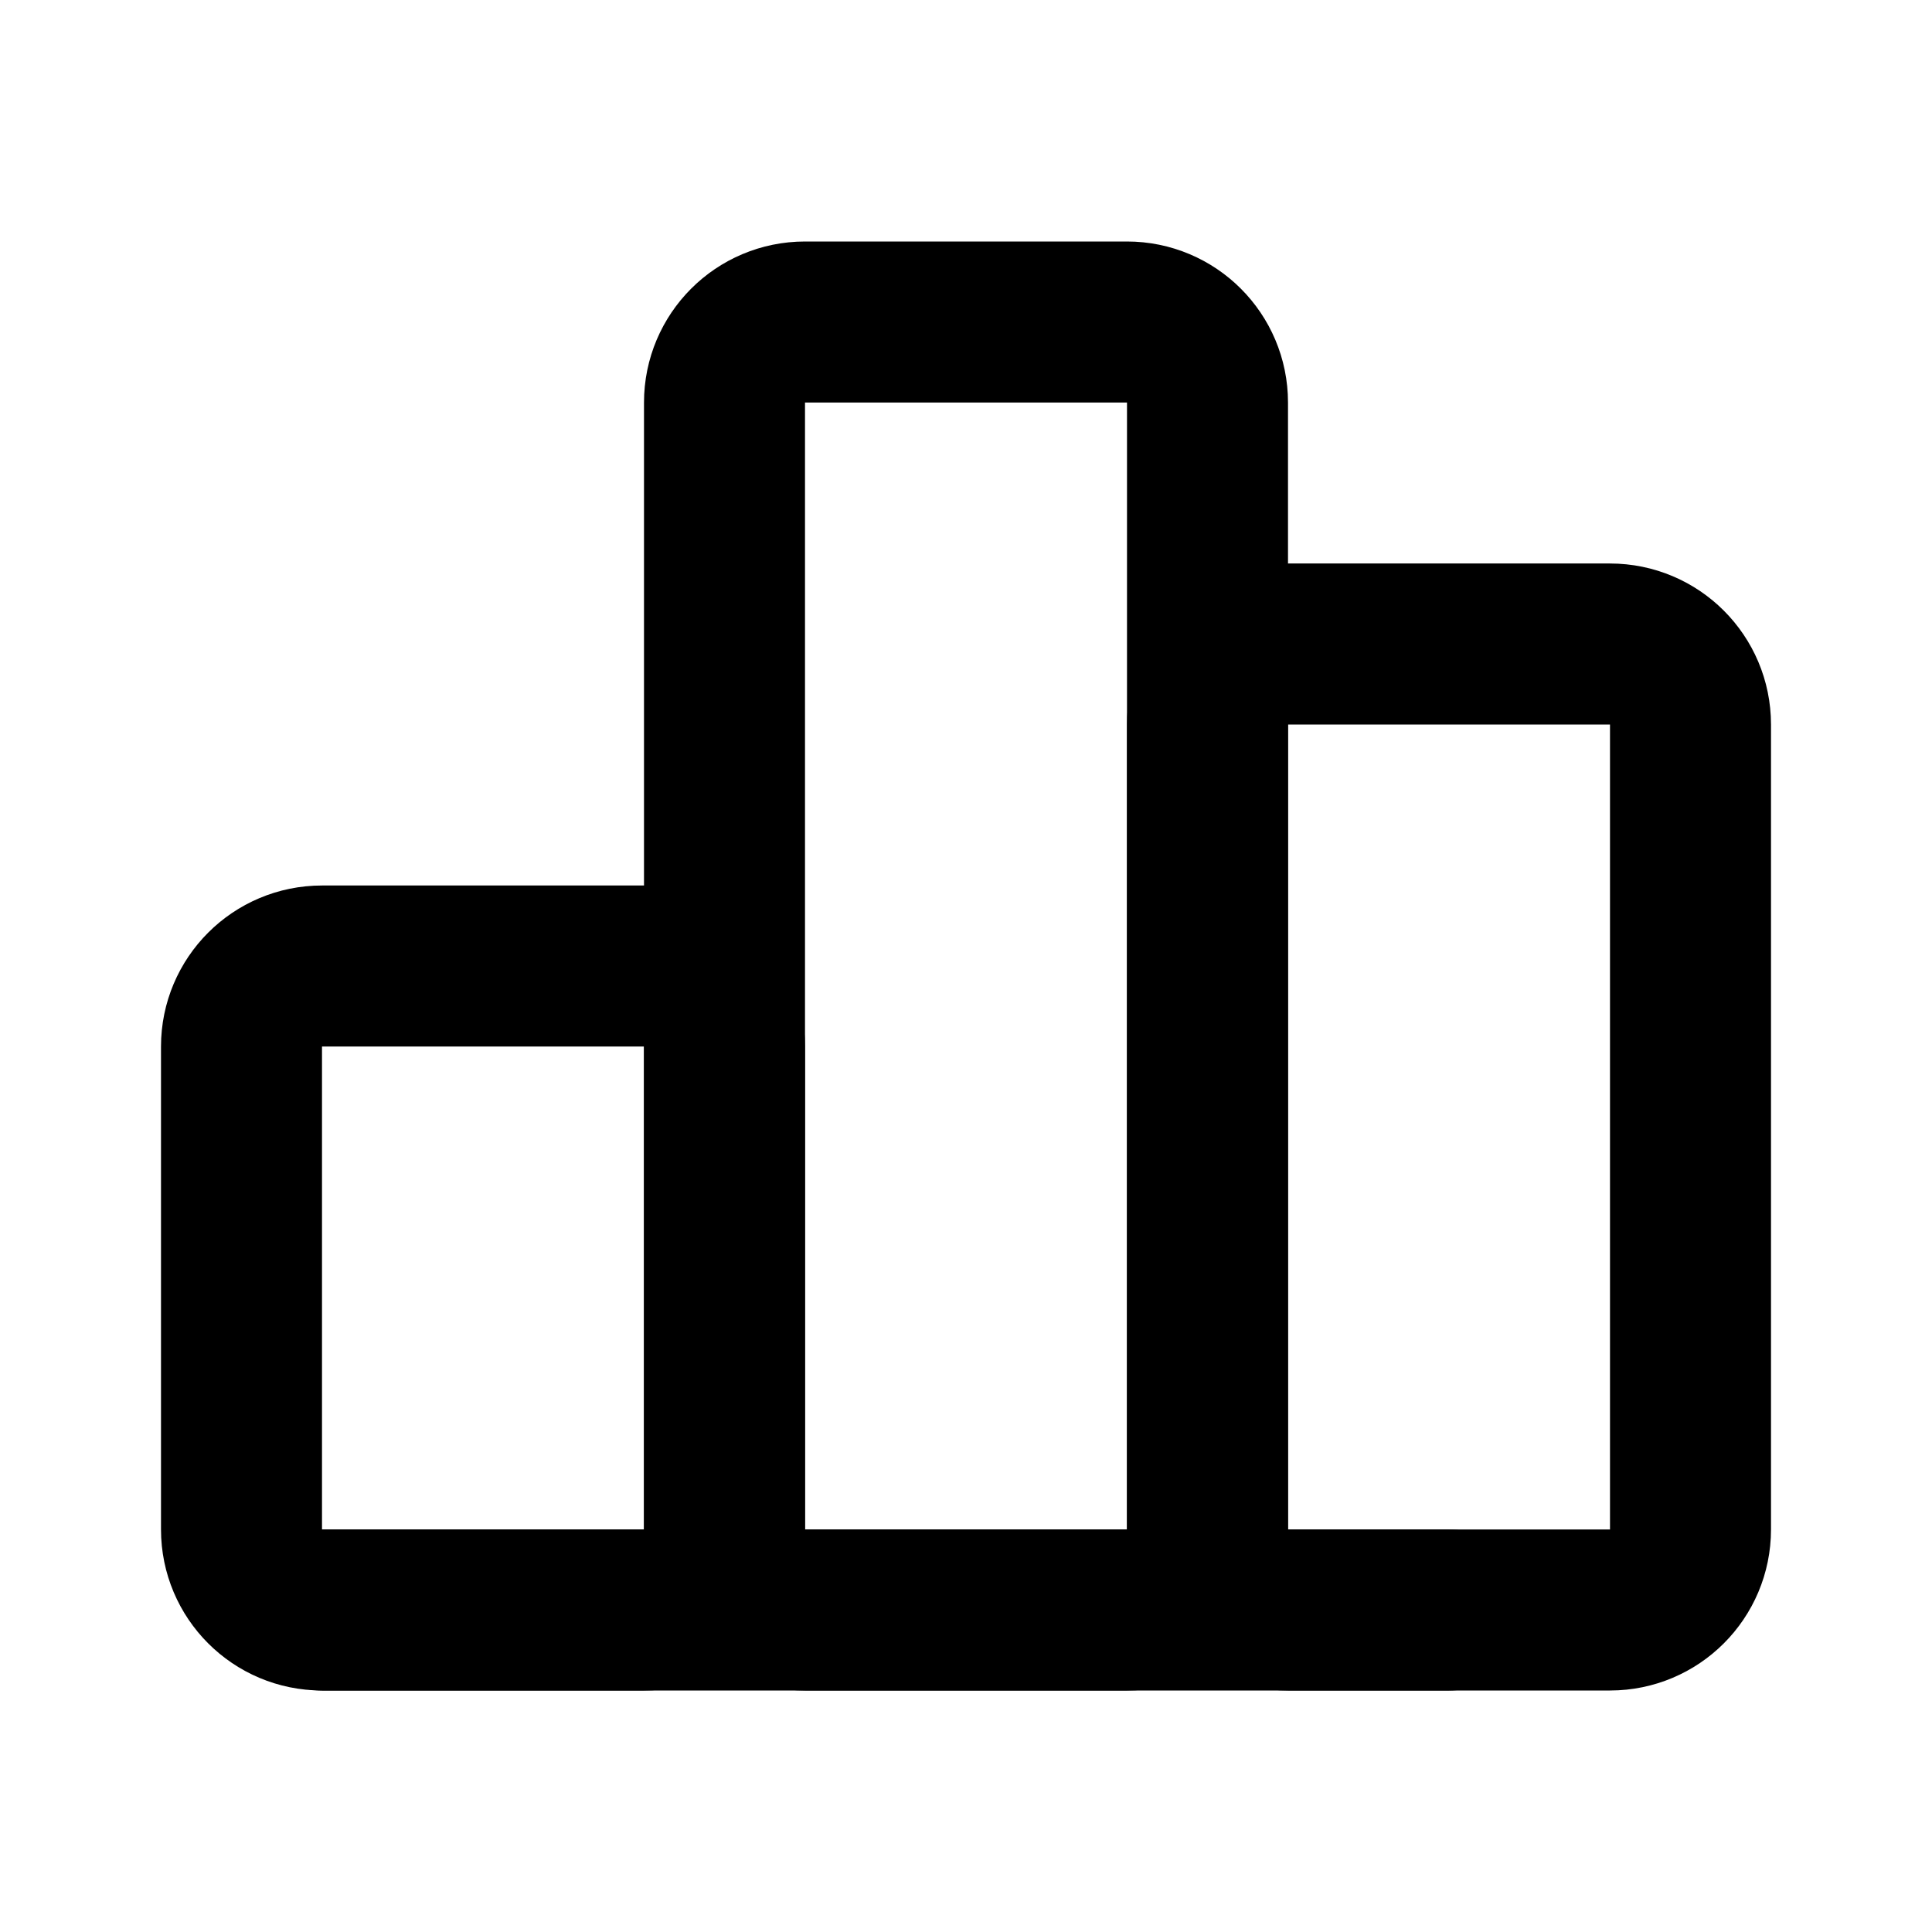
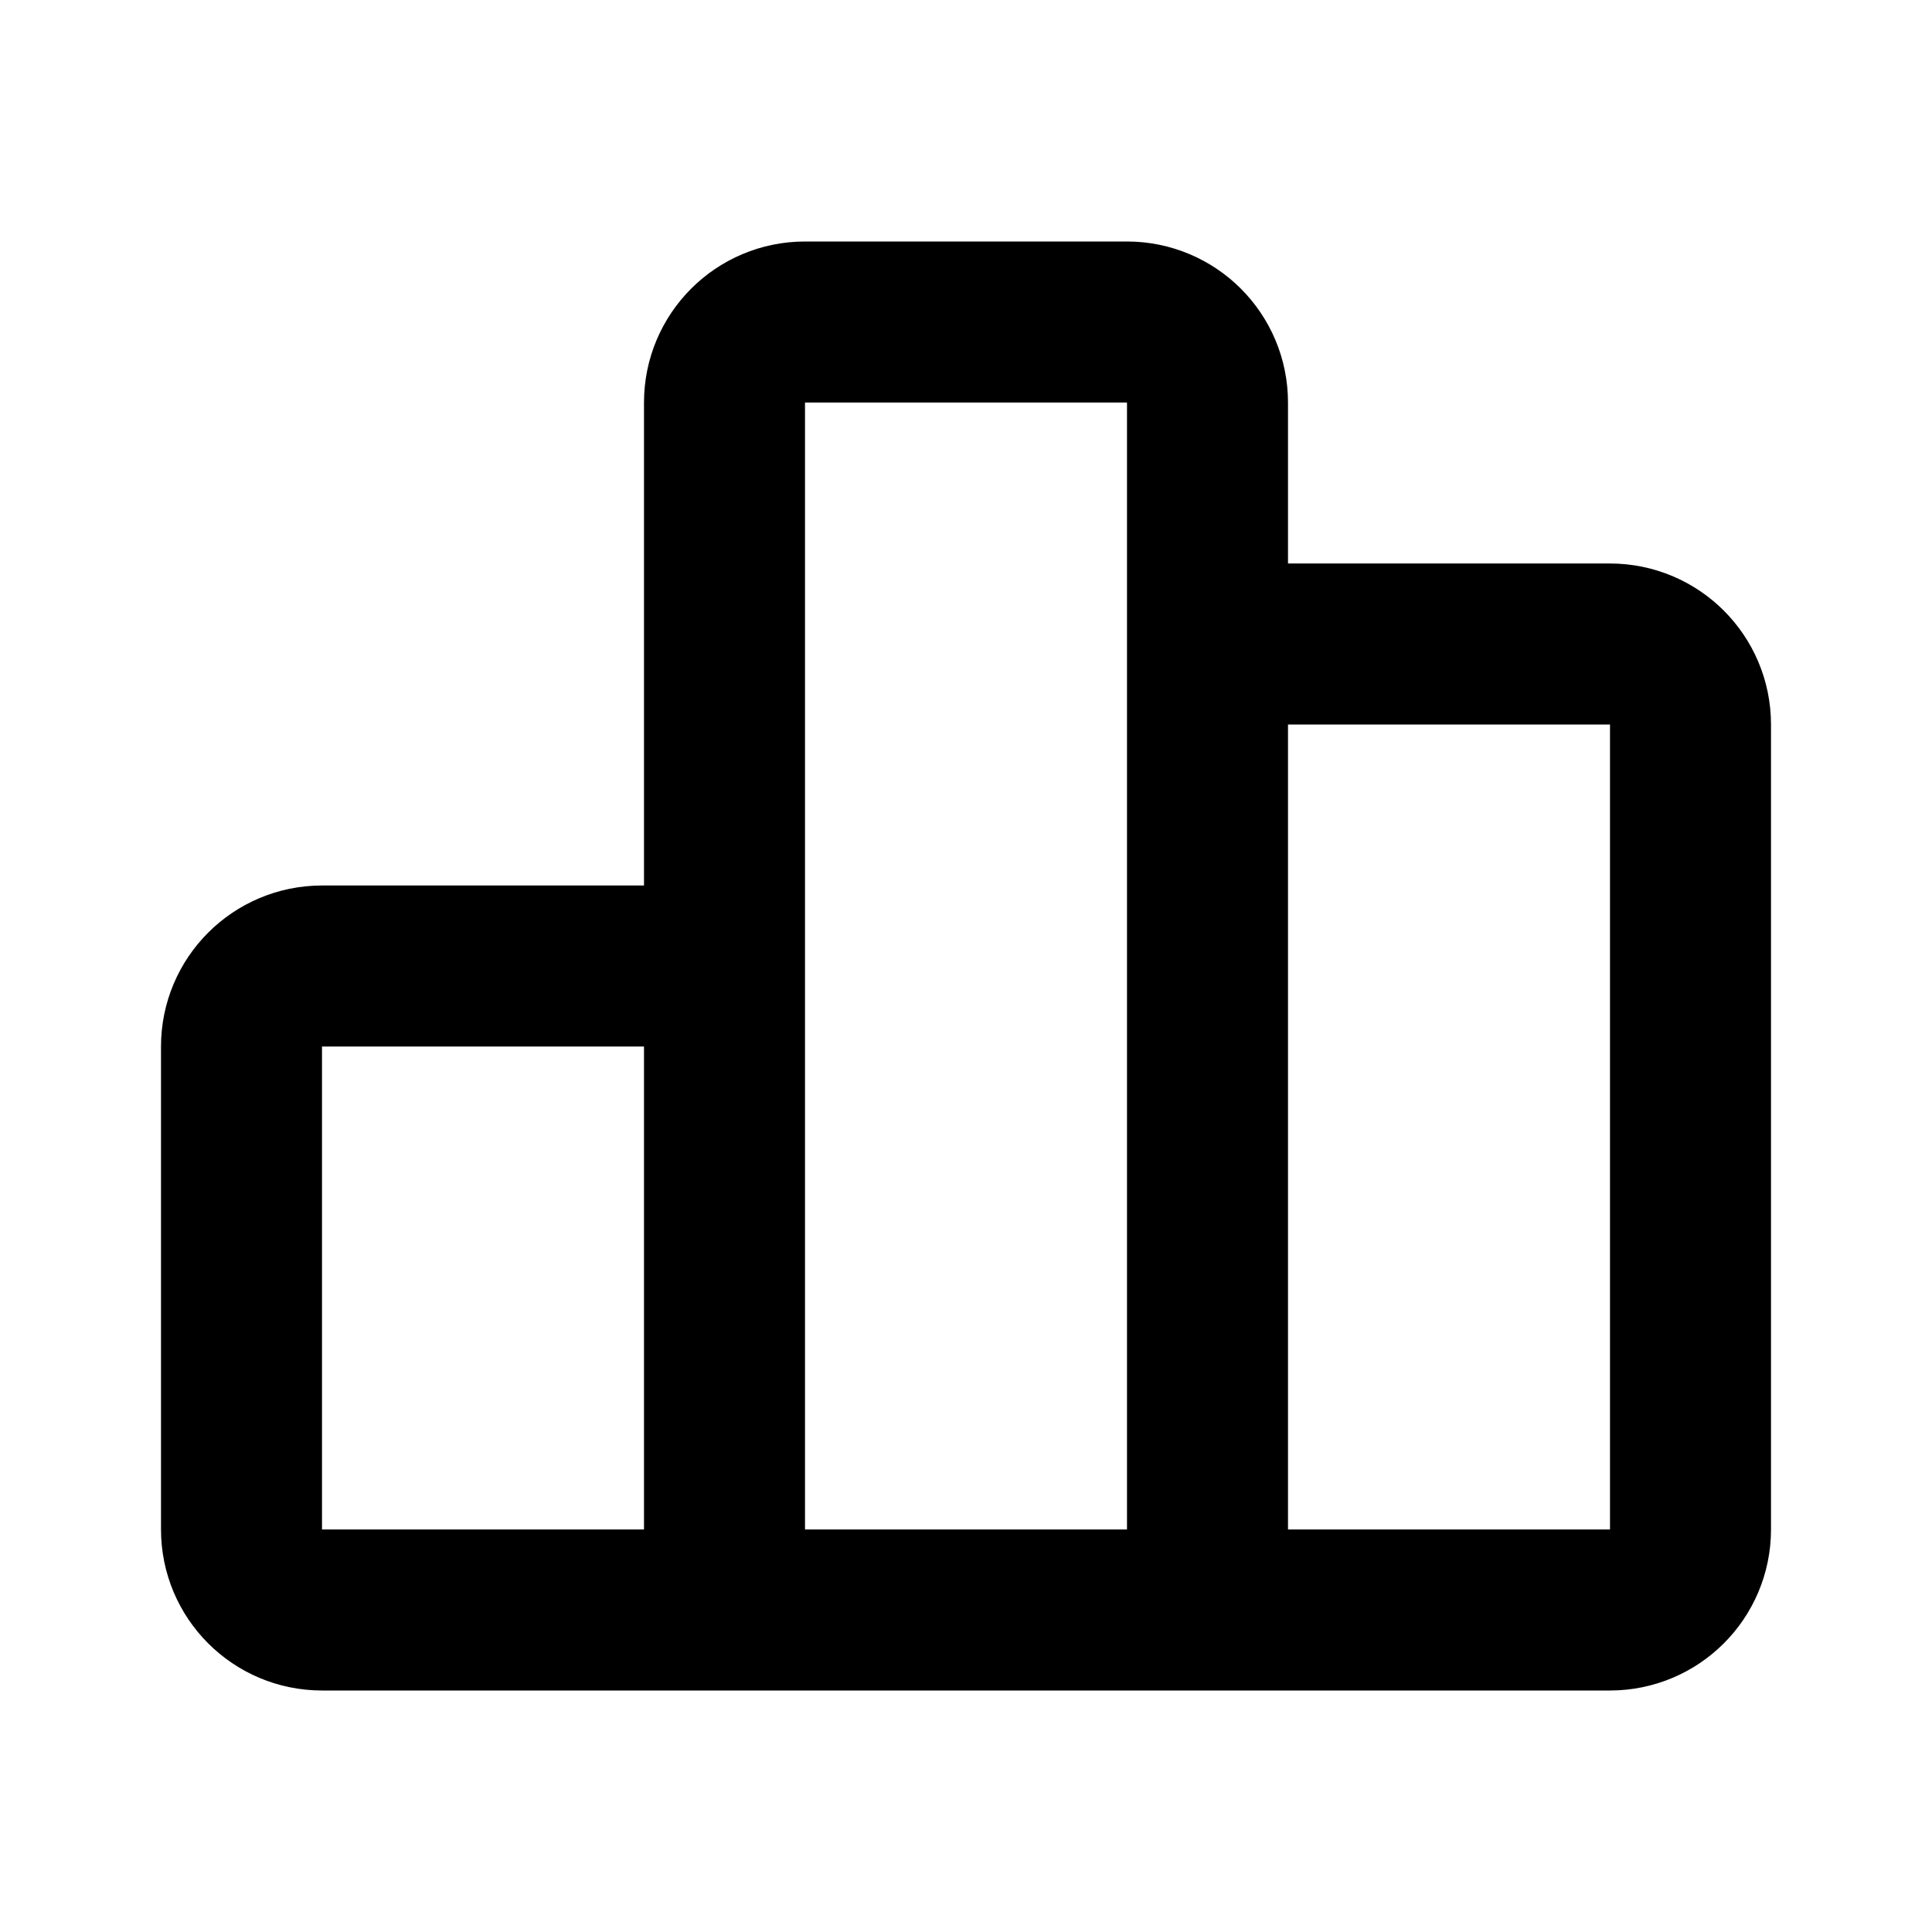
- <svg xmlns="http://www.w3.org/2000/svg" width="24" height="24" viewBox="0 0 24 24" fill="none" stroke="currentColor" stroke-width="2" stroke-linecap="round" stroke-linejoin="round" class="icon icon-tabler icons-tabler-outline icon-tabler-chart-bar">
-   <path stroke="none" d="M0 0h24v24H0z" fill="none" />
-   <path d="M3 13a1 1 0 0 1 1 -1h4a1 1 0 0 1 1 1v6a1 1 0 0 1 -1 1h-4a1 1 0 0 1 -1 -1z" />
-   <path d="M15 9a1 1 0 0 1 1 -1h4a1 1 0 0 1 1 1v10a1 1 0 0 1 -1 1h-4a1 1 0 0 1 -1 -1z" />
-   <path d="M9 5a1 1 0 0 1 1 -1h4a1 1 0 0 1 1 1v14a1 1 0 0 1 -1 1h-4a1 1 0 0 1 -1 -1z" />
-   <path d="M4 20h14" />
+ <svg xmlns="http://www.w3.org/2000/svg" width="24" height="24" fill="none" stroke="currentColor" stroke-linecap="round" stroke-linejoin="round" stroke-width="2" class="icon icon-tabler icons-tabler-outline icon-tabler-chart-bar">
+   <path stroke="none" d="M0 0h24v24H0z" />
+   <path d="M3 13a1 1 0 0 1 1-1h4a1 1 0 0 1 1 1v6a1 1 0 0 1-1 1H4a1 1 0 0 1-1-1zm12-4a1 1 0 0 1 1-1h4a1 1 0 0 1 1 1v10a1 1 0 0 1-1 1h-4a1 1 0 0 1-1-1zM9 5a1 1 0 0 1 1-1h4a1 1 0 0 1 1 1v14a1 1 0 0 1-1 1h-4a1 1 0 0 1-1-1zM4 20h14" />
</svg>
